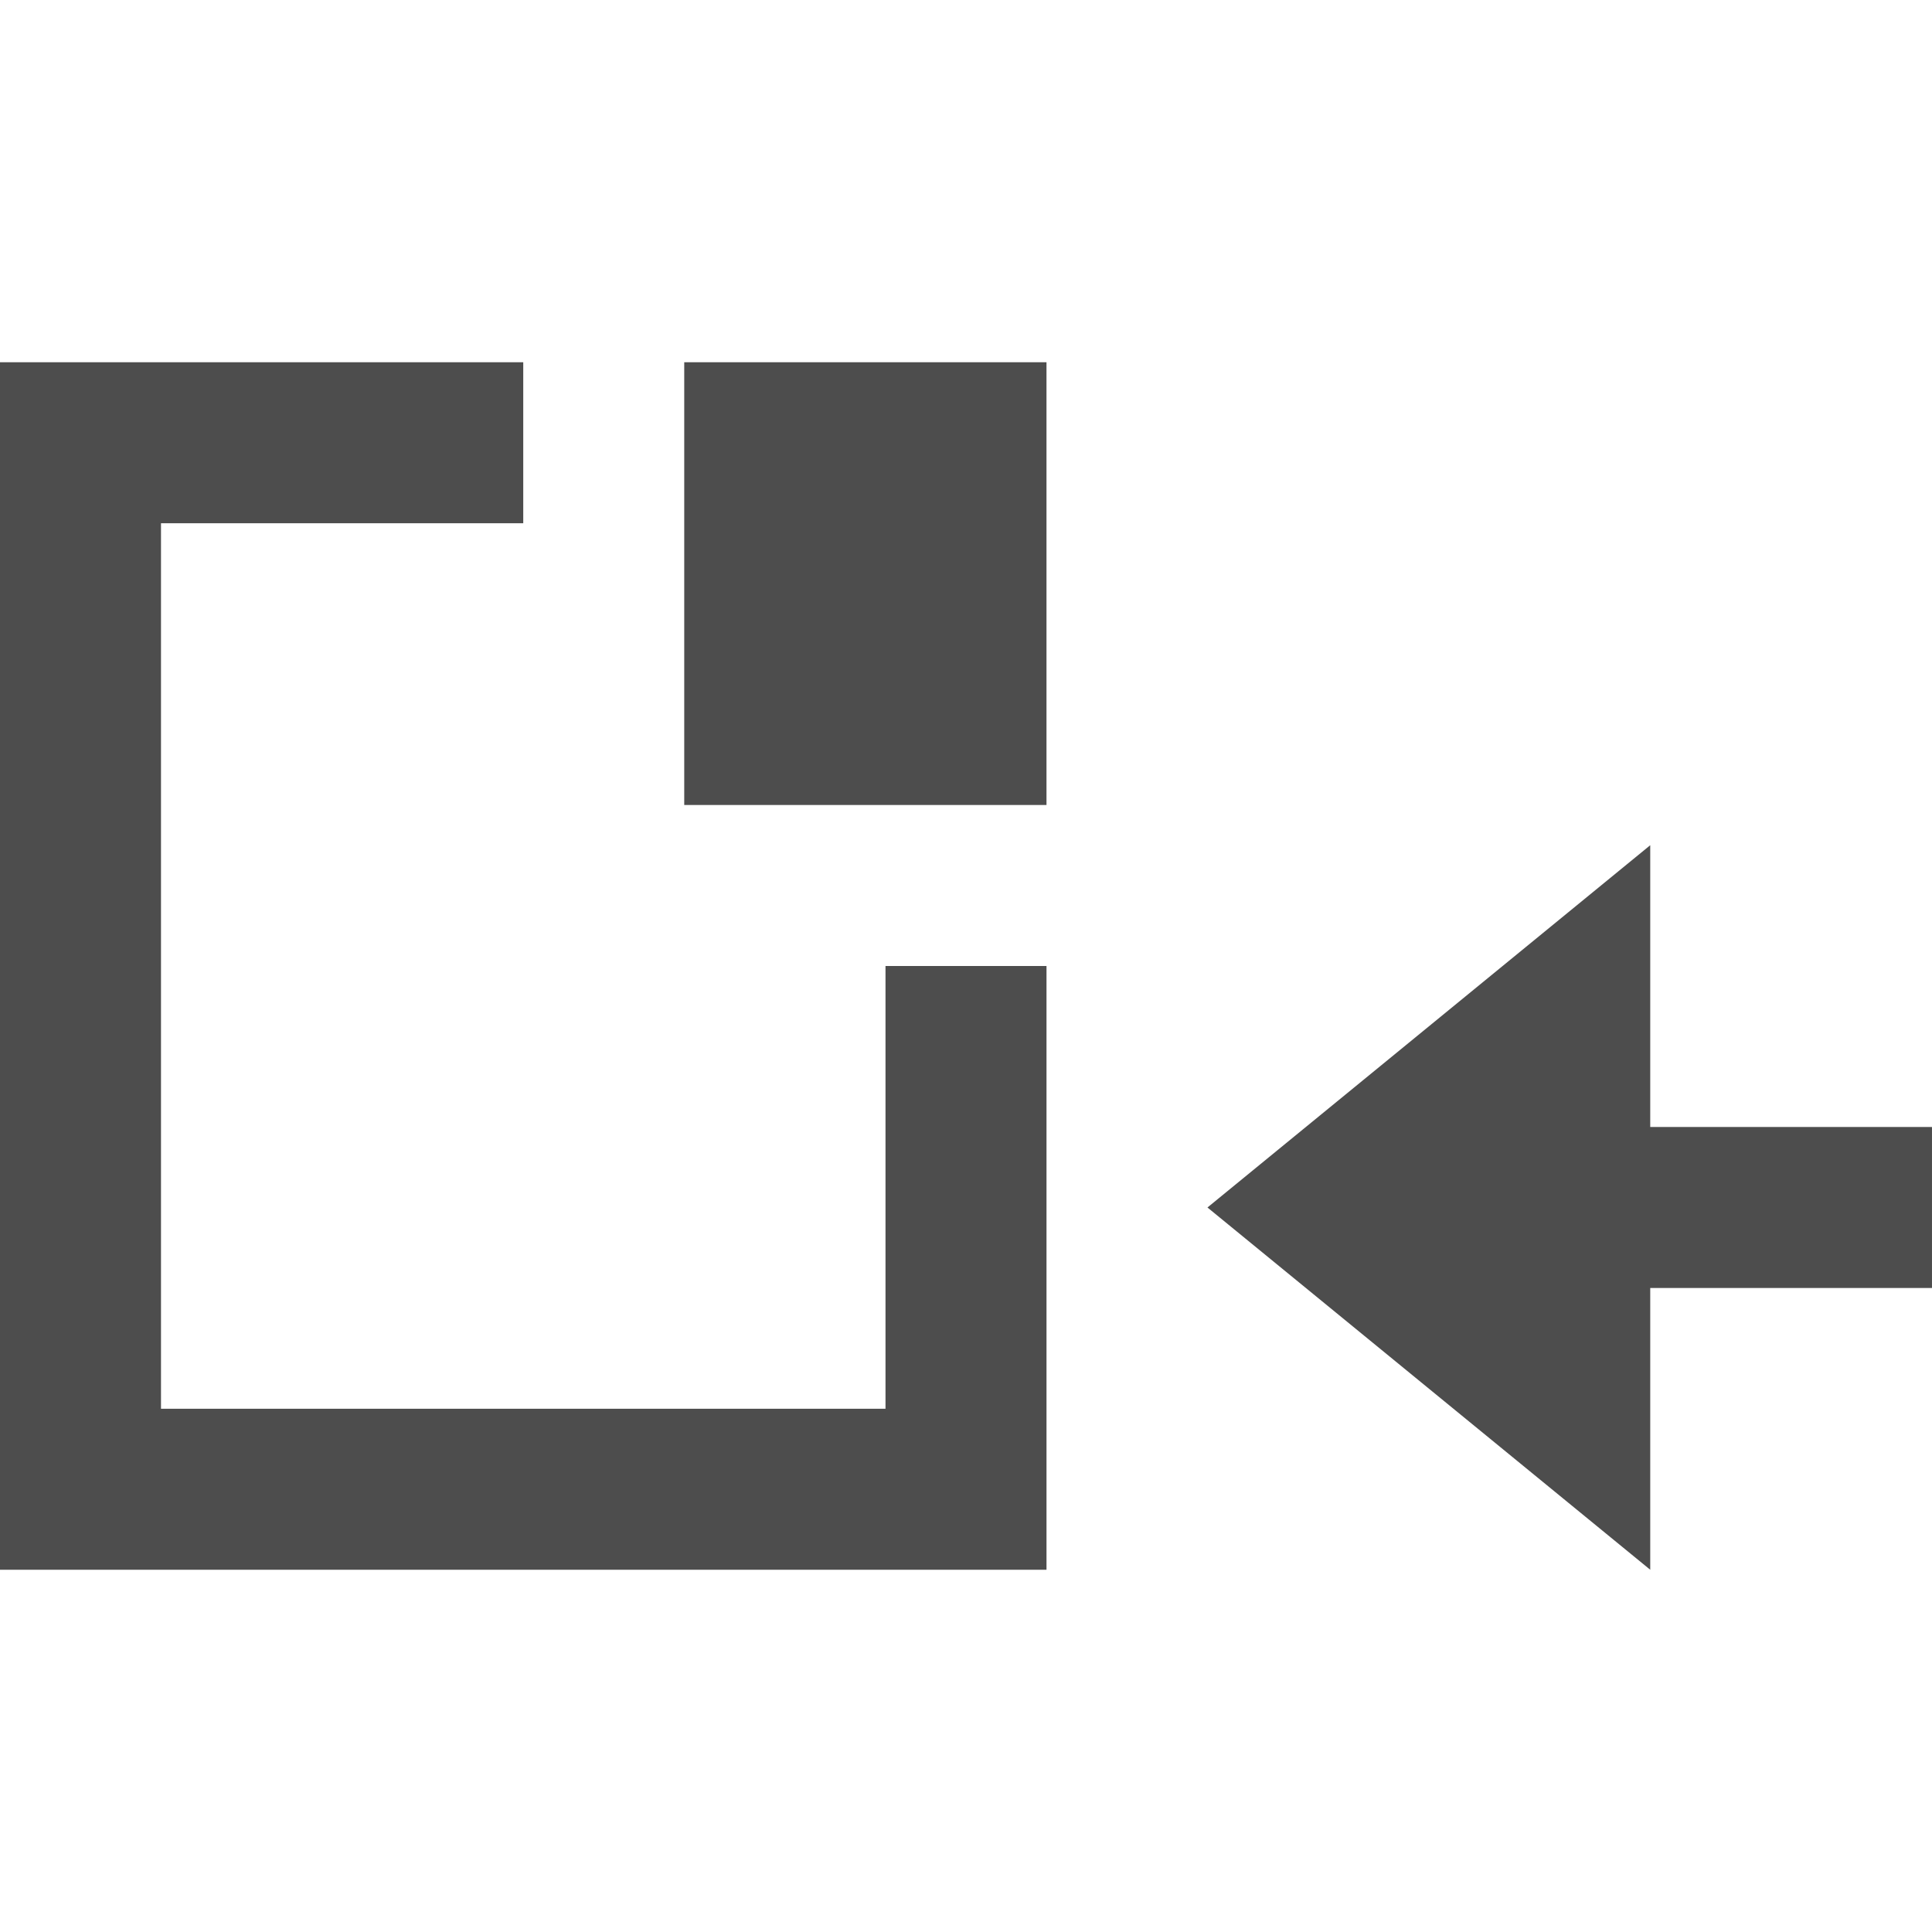
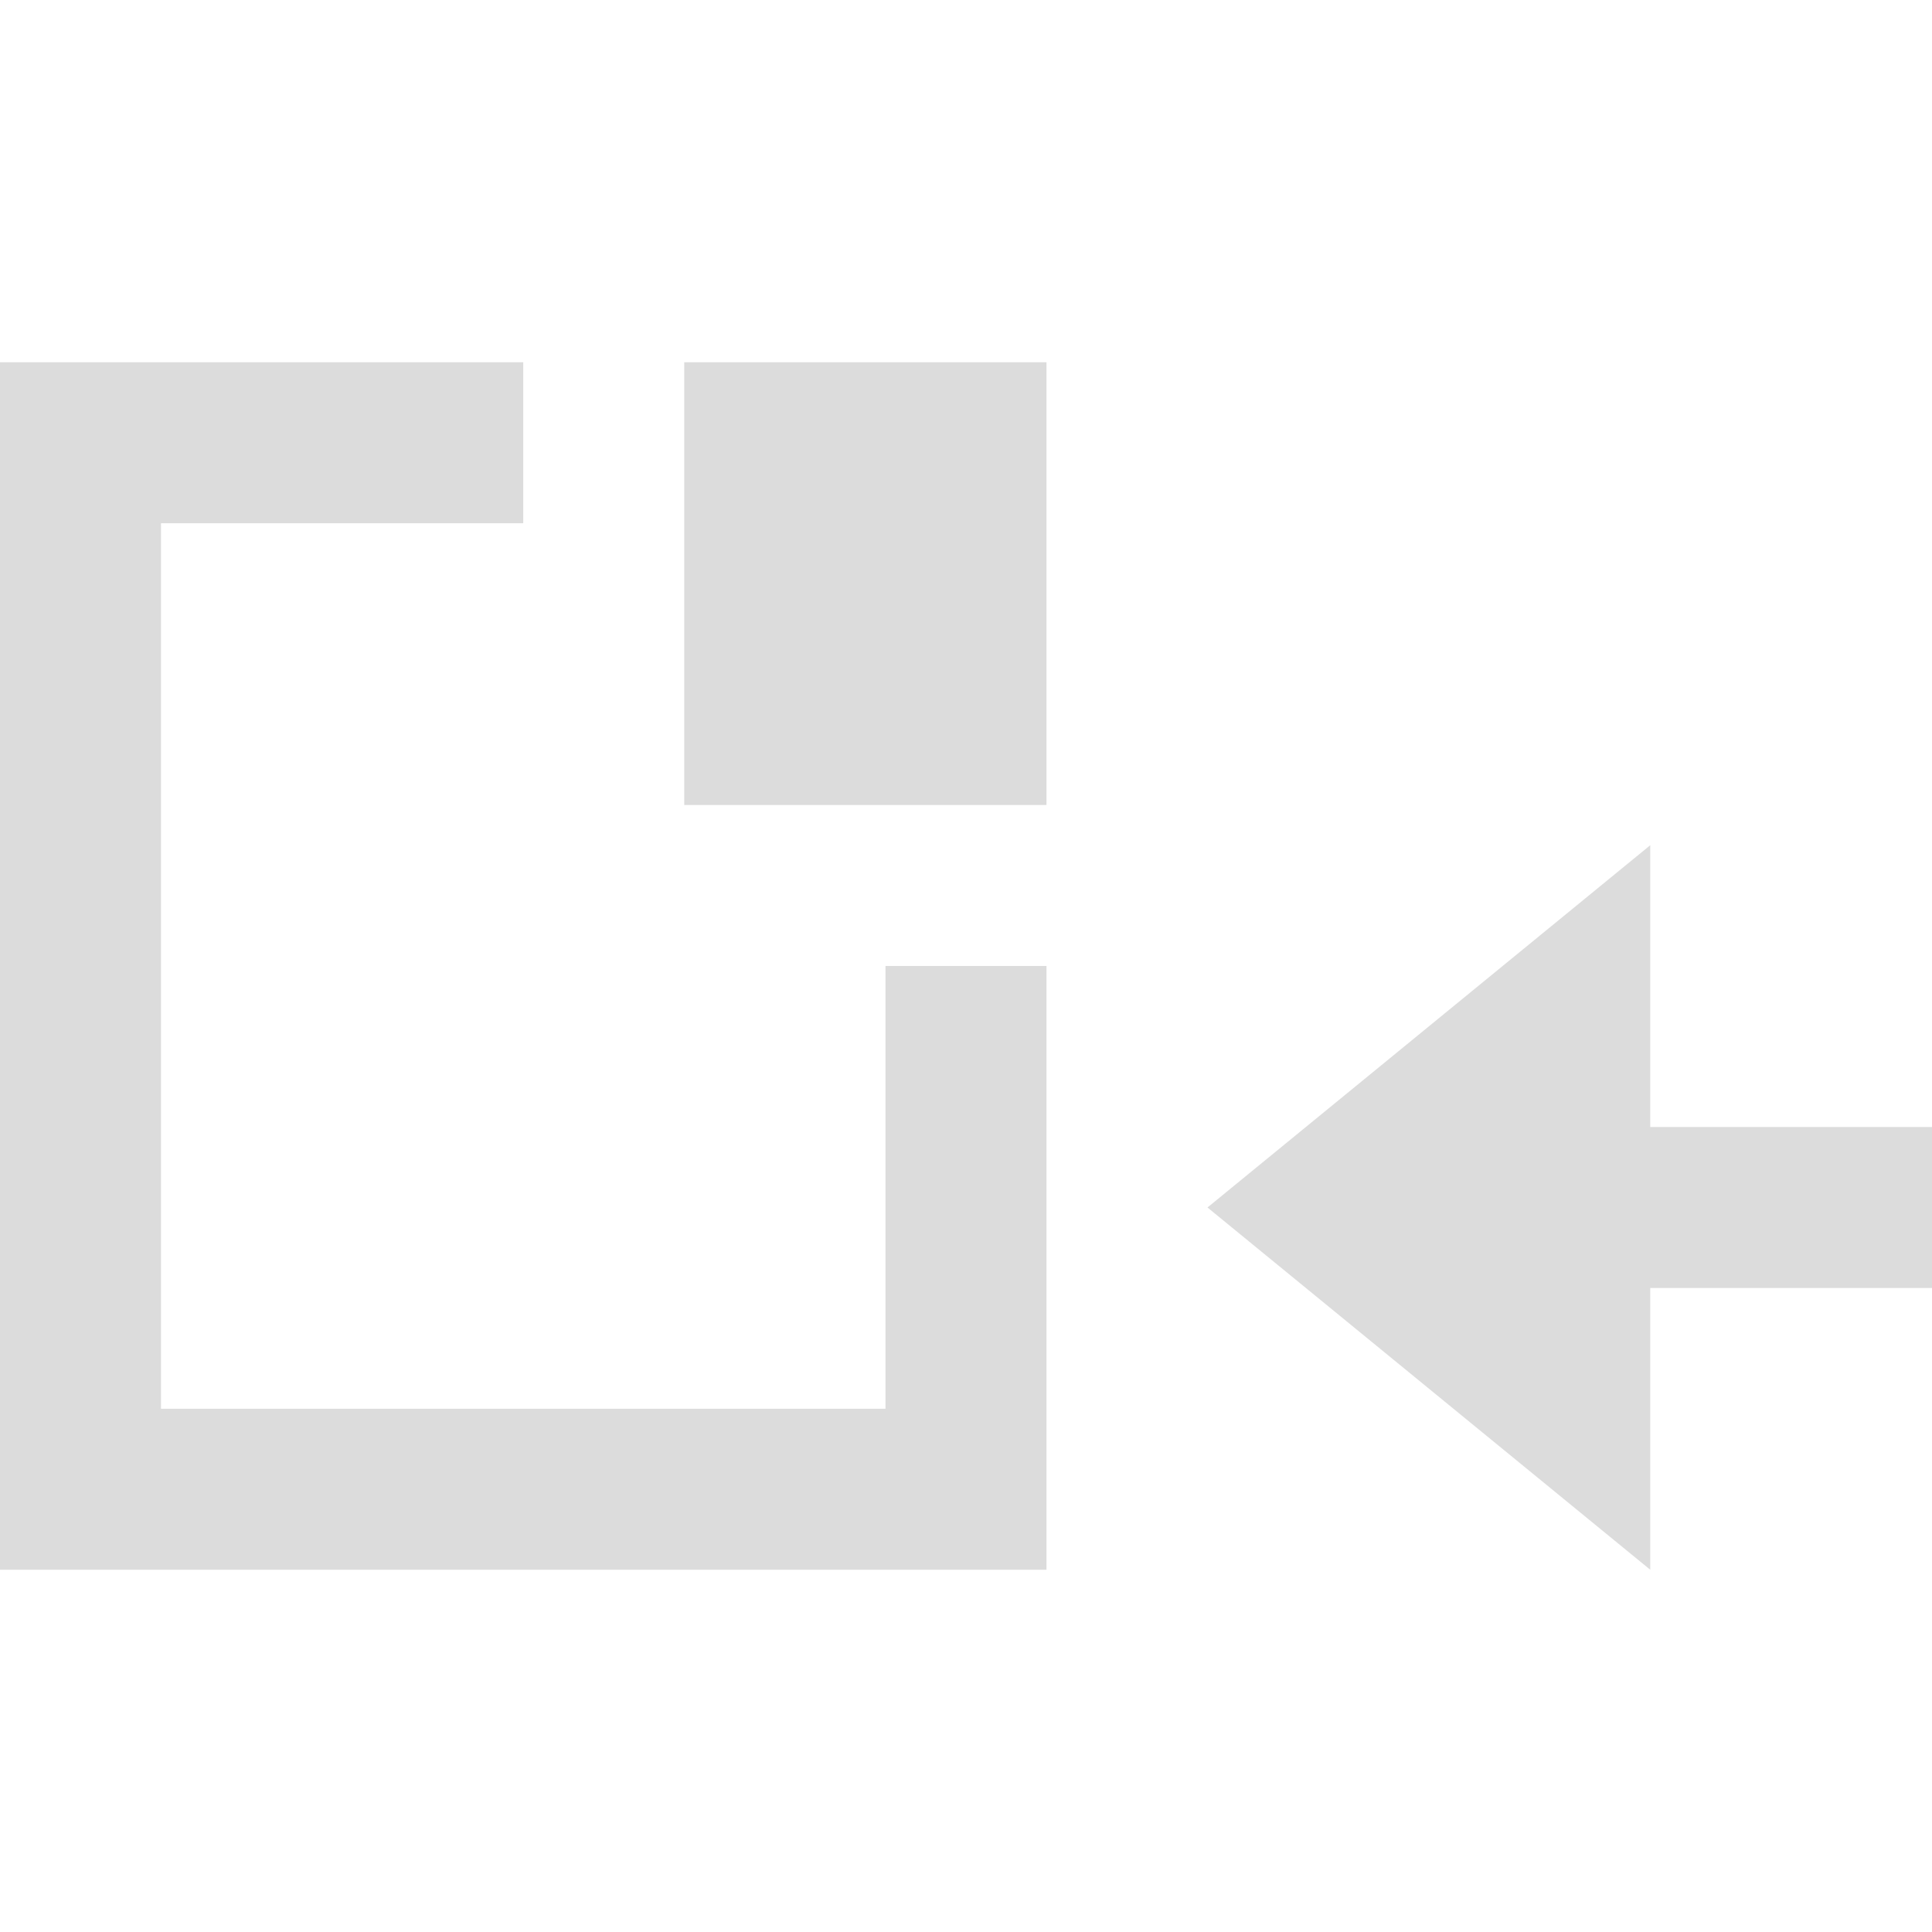
- <svg xmlns="http://www.w3.org/2000/svg" width="48" height="48" id="svg3979" version="1.1">
-   <defs id="defs3981" />
+ <svg xmlns="http://www.w3.org/2000/svg" version="1.1" id="svg3979" x="0px" y="0px" width="48px" height="48px" viewBox="0 0 48 48" enable-background="new 0 0 48 48" xml:space="preserve">
  <g id="layer1" transform="translate(-601.7143,-491.2193)">
-     <path style="fill:#4d4d4d;fill-opacity:1;fill-rule:evenodd;stroke:none" d="M 0 9 L 0 39 L 26 39 L 26 24 L 22 24 L 22 35 L 4 35 L 4 13 L 13 13 L 13 9 L 0 9 z " transform="translate(601.7143,491.2193)" id="rect3278" />
-     <path style="fill:none;fill-opacity:1;fill-rule:evenodd;stroke:none" id="path3302" d="m 618.714,528.219 a 2.001,2 0 0 1 -2.001,2 2.001,2 0 0 1 -2.001,-2 2.001,2 0 0 1 2.001,-2 2.001,2 0 0 1 2.001,2 z" />
-     <path d="m 631.714,528.219 a 2.001,2 0 0 1 -2.001,2 2.001,2 0 0 1 -2.001,-2 2.001,2 0 0 1 2.001,-2 2.001,2 0 0 1 2.001,2 z" id="path3316" style="fill:none;fill-opacity:1;fill-rule:evenodd;stroke:none" />
-     <rect style="fill:#4d4d4d;fill-opacity:1;fill-rule:evenodd;stroke:none" id="rect3320" width="9" height="11" x="618.714" y="-511.219" transform="scale(1,-1)" />
-     <ellipse id="path3367" style="fill:none;stroke:none" cx="603.714" cy="515.219" rx="2" ry="2" />
-     <rect y="631.714" x="512.219" height="18" width="18" id="rect3265" style="fill:none;stroke:none" transform="matrix(0,1,1,0,0,0)" />
-     <rect style="fill:#4d4d4d;fill-opacity:1;fill-rule:evenodd;stroke:none" id="rect3372-3" width="4" height="11" x="519.219" y="638.714" transform="matrix(0,1,1,0,0,0)" />
-     <path style="fill:#4d4d4d;fill-opacity:1;fill-rule:evenodd;stroke:none" id="path3419" d="m 644.762,518.012 -10.368,0 5.184,-8.979 z" transform="matrix(0,1.736192,1.225144,0,8.074613,-589.2112)" />
-     <path style="fill:none;stroke:none" id="path3421" d="m 516.219,647.714 a 2.001,2 0 0 1 -2.001,2 2.001,2 0 0 1 -2.001,-2 2.001,2 0 0 1 2.001,-2 2.001,2 0 0 1 2.001,2 z" transform="matrix(0,1,1,0,0,0)" />
-     <path d="m 530.219,647.714 a 2.001,2 0 0 1 -2.001,2 2.001,2 0 0 1 -2.001,-2 2.001,2 0 0 1 2.001,-2 2.001,2 0 0 1 2.001,2 z" id="path3423" style="fill:none;stroke:none" transform="matrix(0,1,1,0,0,0)" />
+     <path id="rect3278" fill="#DCDCDC" d="M601.714,500.219v30h26v-15h-4v11h-18v-22h9v-4H601.714z" />
+     <path id="path3302" fill="none" d="   M618.714,528.219c0,1.105-0.896,2-2.001,2l0,0c-1.105,0-2.001-0.895-2.001-2l0,0c0-1.105,0.896-2,2.001-2l0,0   C617.818,526.219,618.714,527.115,618.714,528.219L618.714,528.219z" />
+     <path id="path3316" fill="none" d="   M631.714,528.219c0,1.105-0.896,2-2.001,2l0,0c-1.105,0-2.001-0.895-2.001-2l0,0c0-1.105,0.896-2,2.001-2l0,0   C630.818,526.219,631.714,527.115,631.714,528.219L631.714,528.219z" />
+     <rect id="rect3320" x="618.714" y="500.219" fill="#DCDCDC" width="9" height="11" />
+     <ellipse id="path3367" fill="none" cx="603.714" cy="515.219" rx="2" ry="2" />
+     <rect id="rect3265" x="631.714" y="512.219" fill="none" width="18" height="18" />
+     <rect id="rect3372-3" x="638.714" y="519.219" fill="#DCDCDC" width="11" height="4" />
+     <path id="path3419" fill="#DCDCDC" d="   M642.714,530.219v-18l-11,9L642.714,530.219z" />
+     <path id="path3421" fill="none" d="   M647.714,516.219c1.105,0,2-0.896,2-2.001l0,0c0-1.105-0.895-2.001-2-2.001l0,0c-1.105,0-2,0.896-2,2.001l0,0   C645.714,515.323,646.61,516.219,647.714,516.219L647.714,516.219z" />
+     <path id="path3423" fill="none" d="   M647.714,530.219c1.105,0,2-0.896,2-2.001l0,0c0-1.105-0.895-2.001-2-2.001l0,0c-1.105,0-2,0.896-2,2.001l0,0   C645.714,529.323,646.61,530.219,647.714,530.219L647.714,530.219z" />
  </g>
</svg>
